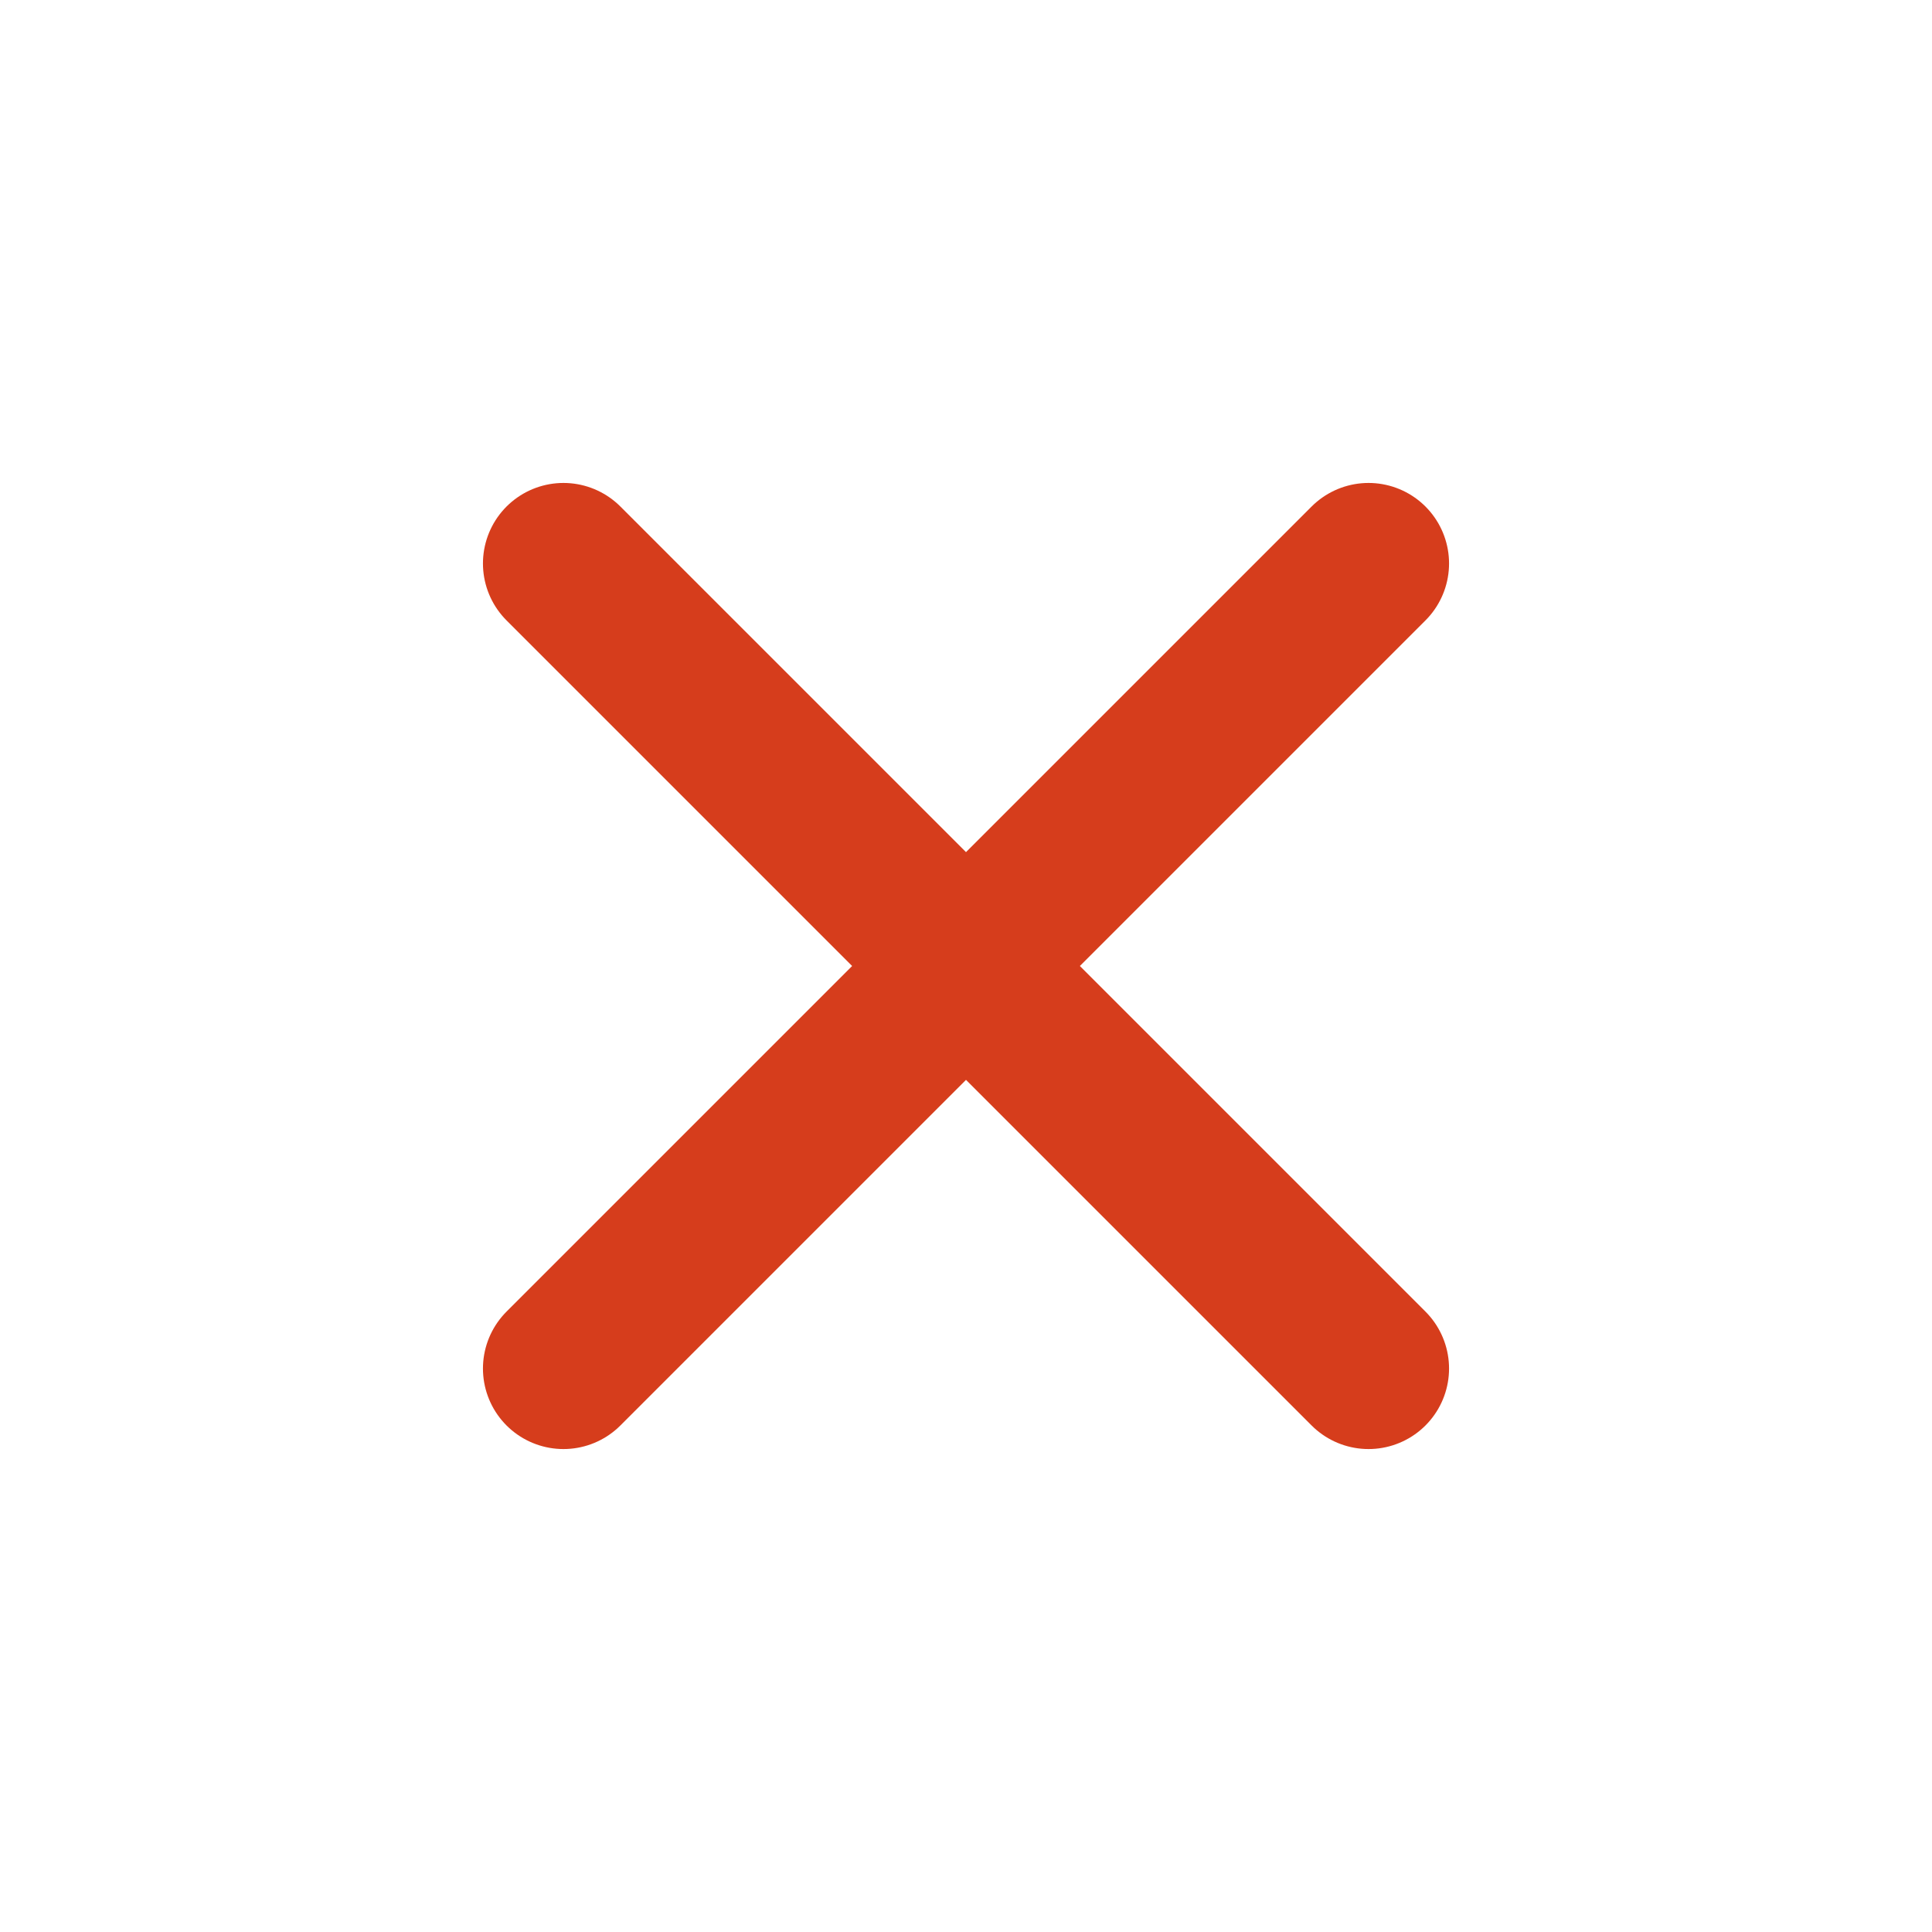
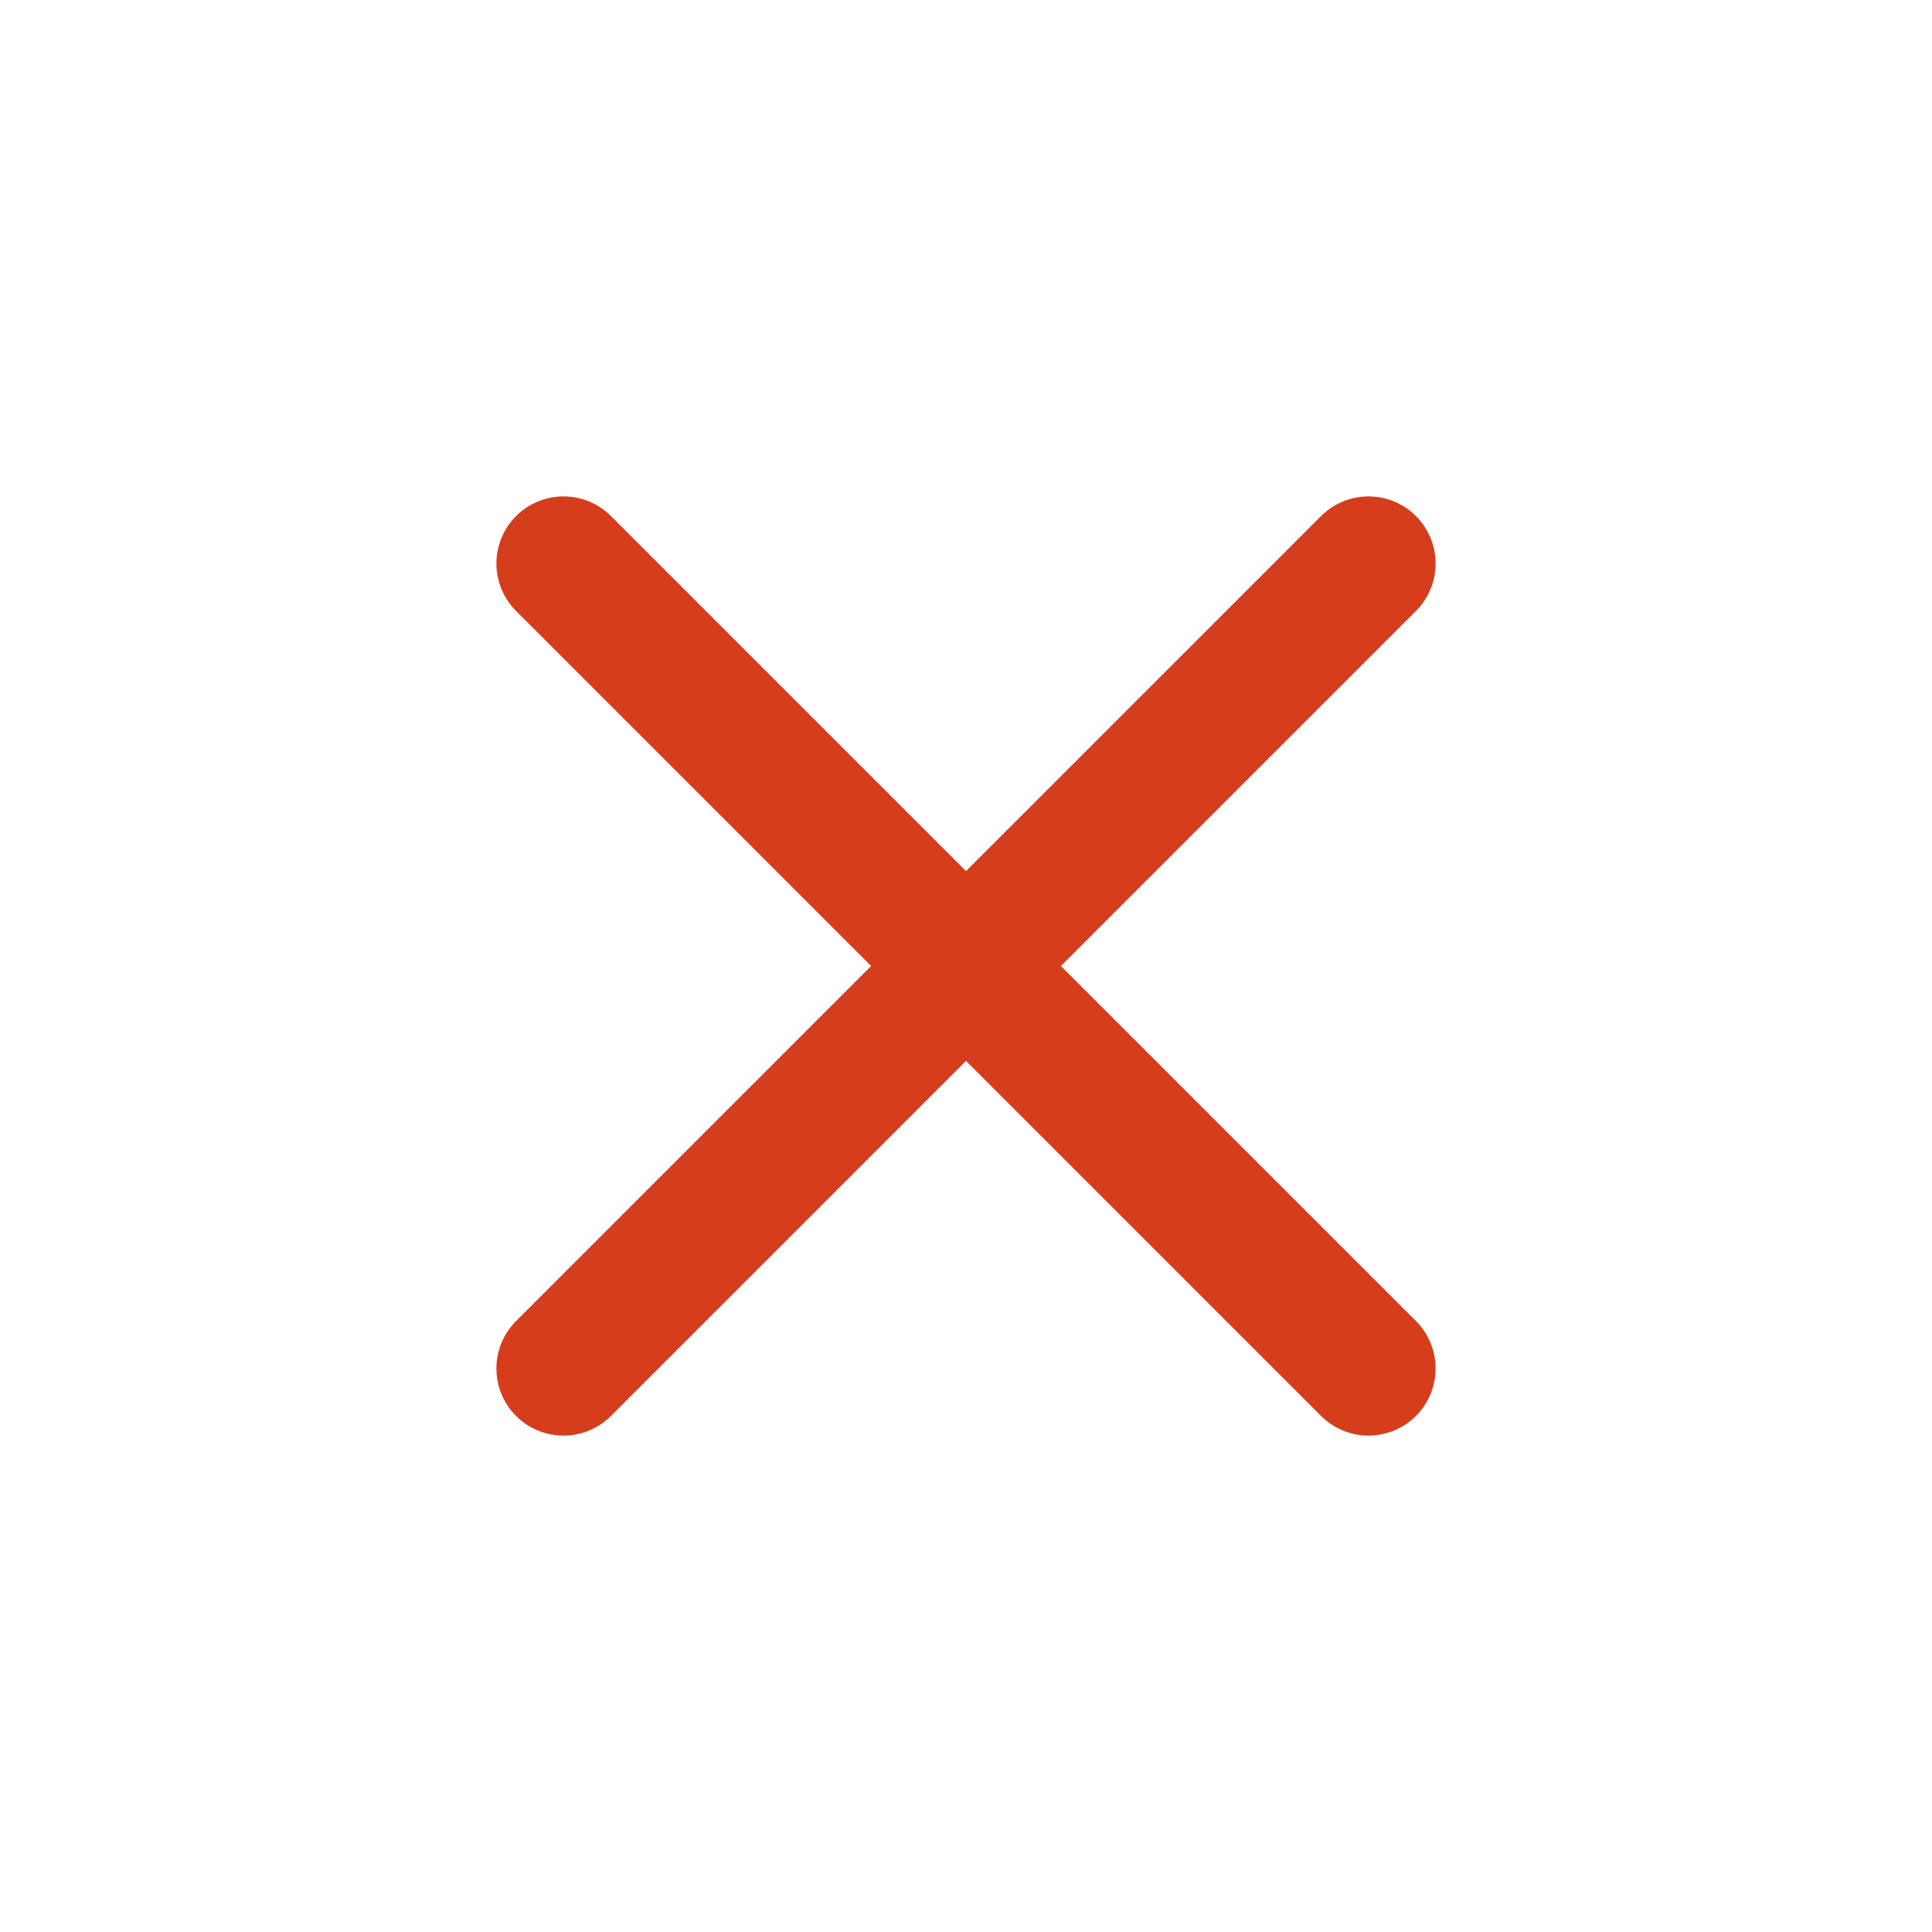
- <svg xmlns="http://www.w3.org/2000/svg" width="20" height="20" viewBox="0 0 20 20" fill="none">
-   <path d="M5.833 5.833L14.167 14.167M5.833 14.167L14.167 5.833" stroke="#D63D1C" stroke-width="1.667" stroke-linecap="round" stroke-linejoin="round" />
+ <svg xmlns="http://www.w3.org/2000/svg" width="24" height="24" viewBox="0 0 24 24" fill="none">
+   <path d="M7 7L17 17M7 17L17 7" stroke="#D63D1C" stroke-width="1.667" stroke-linecap="round" stroke-linejoin="round" />
</svg>
